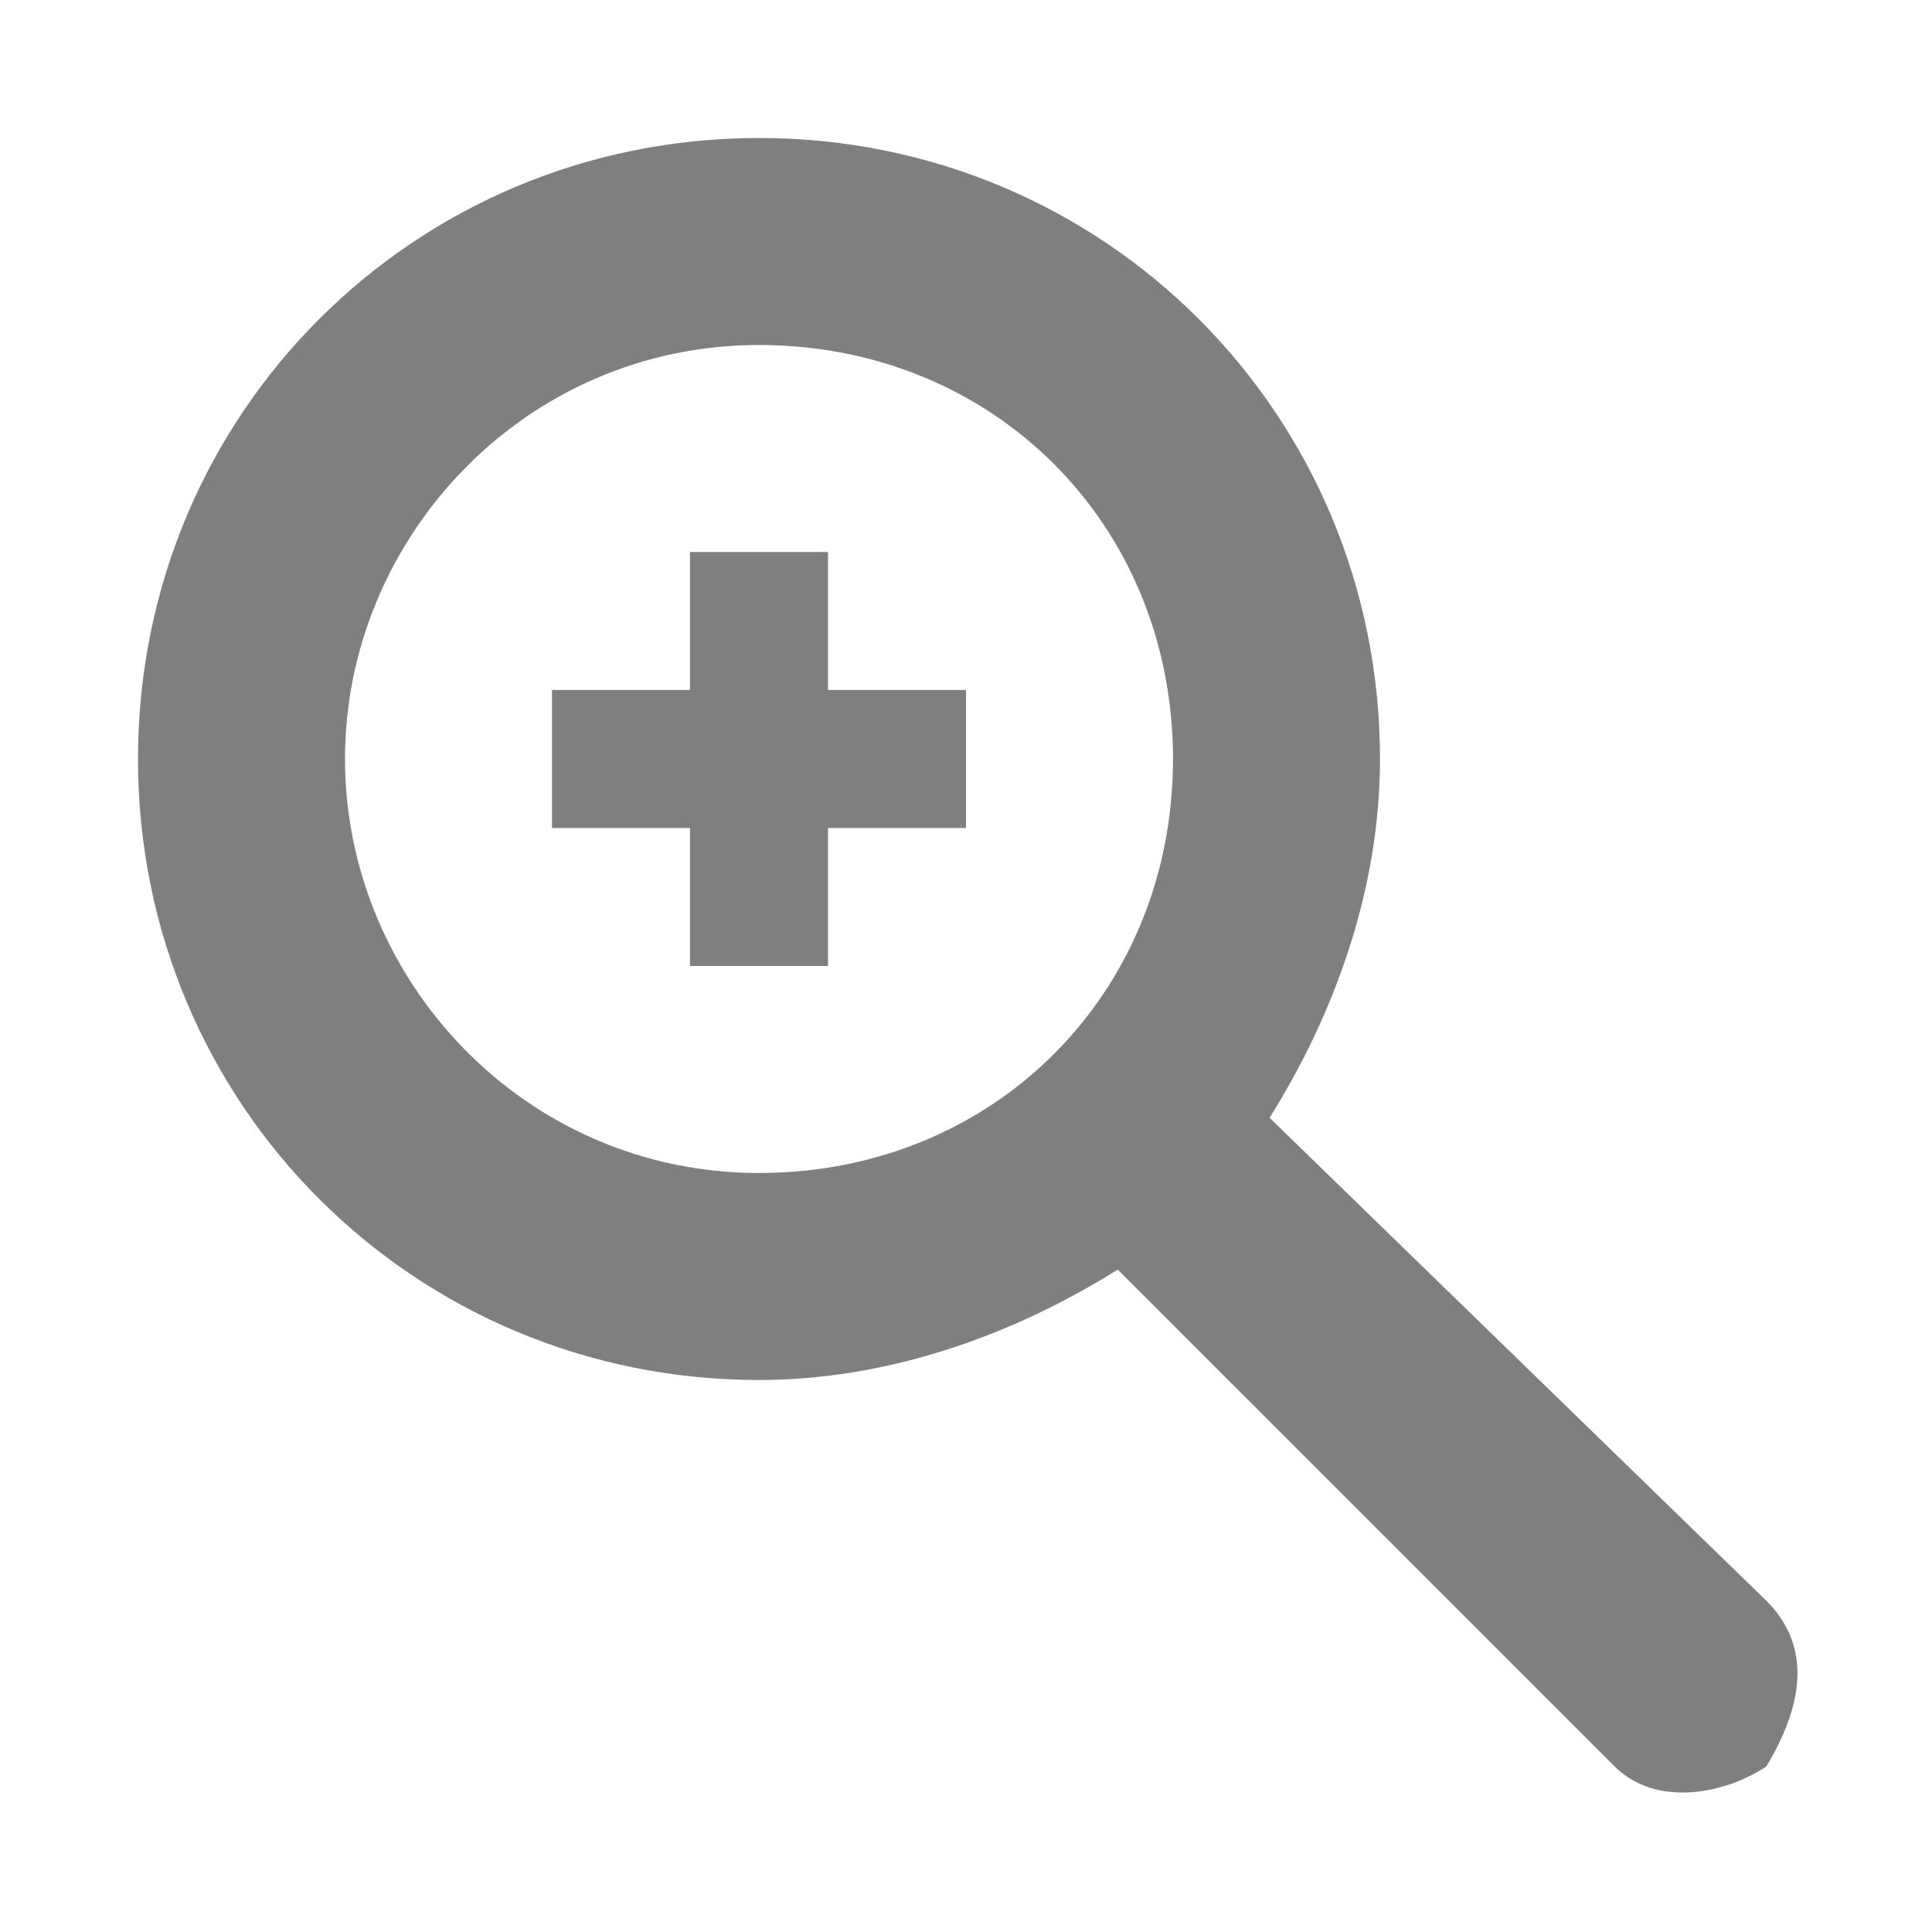
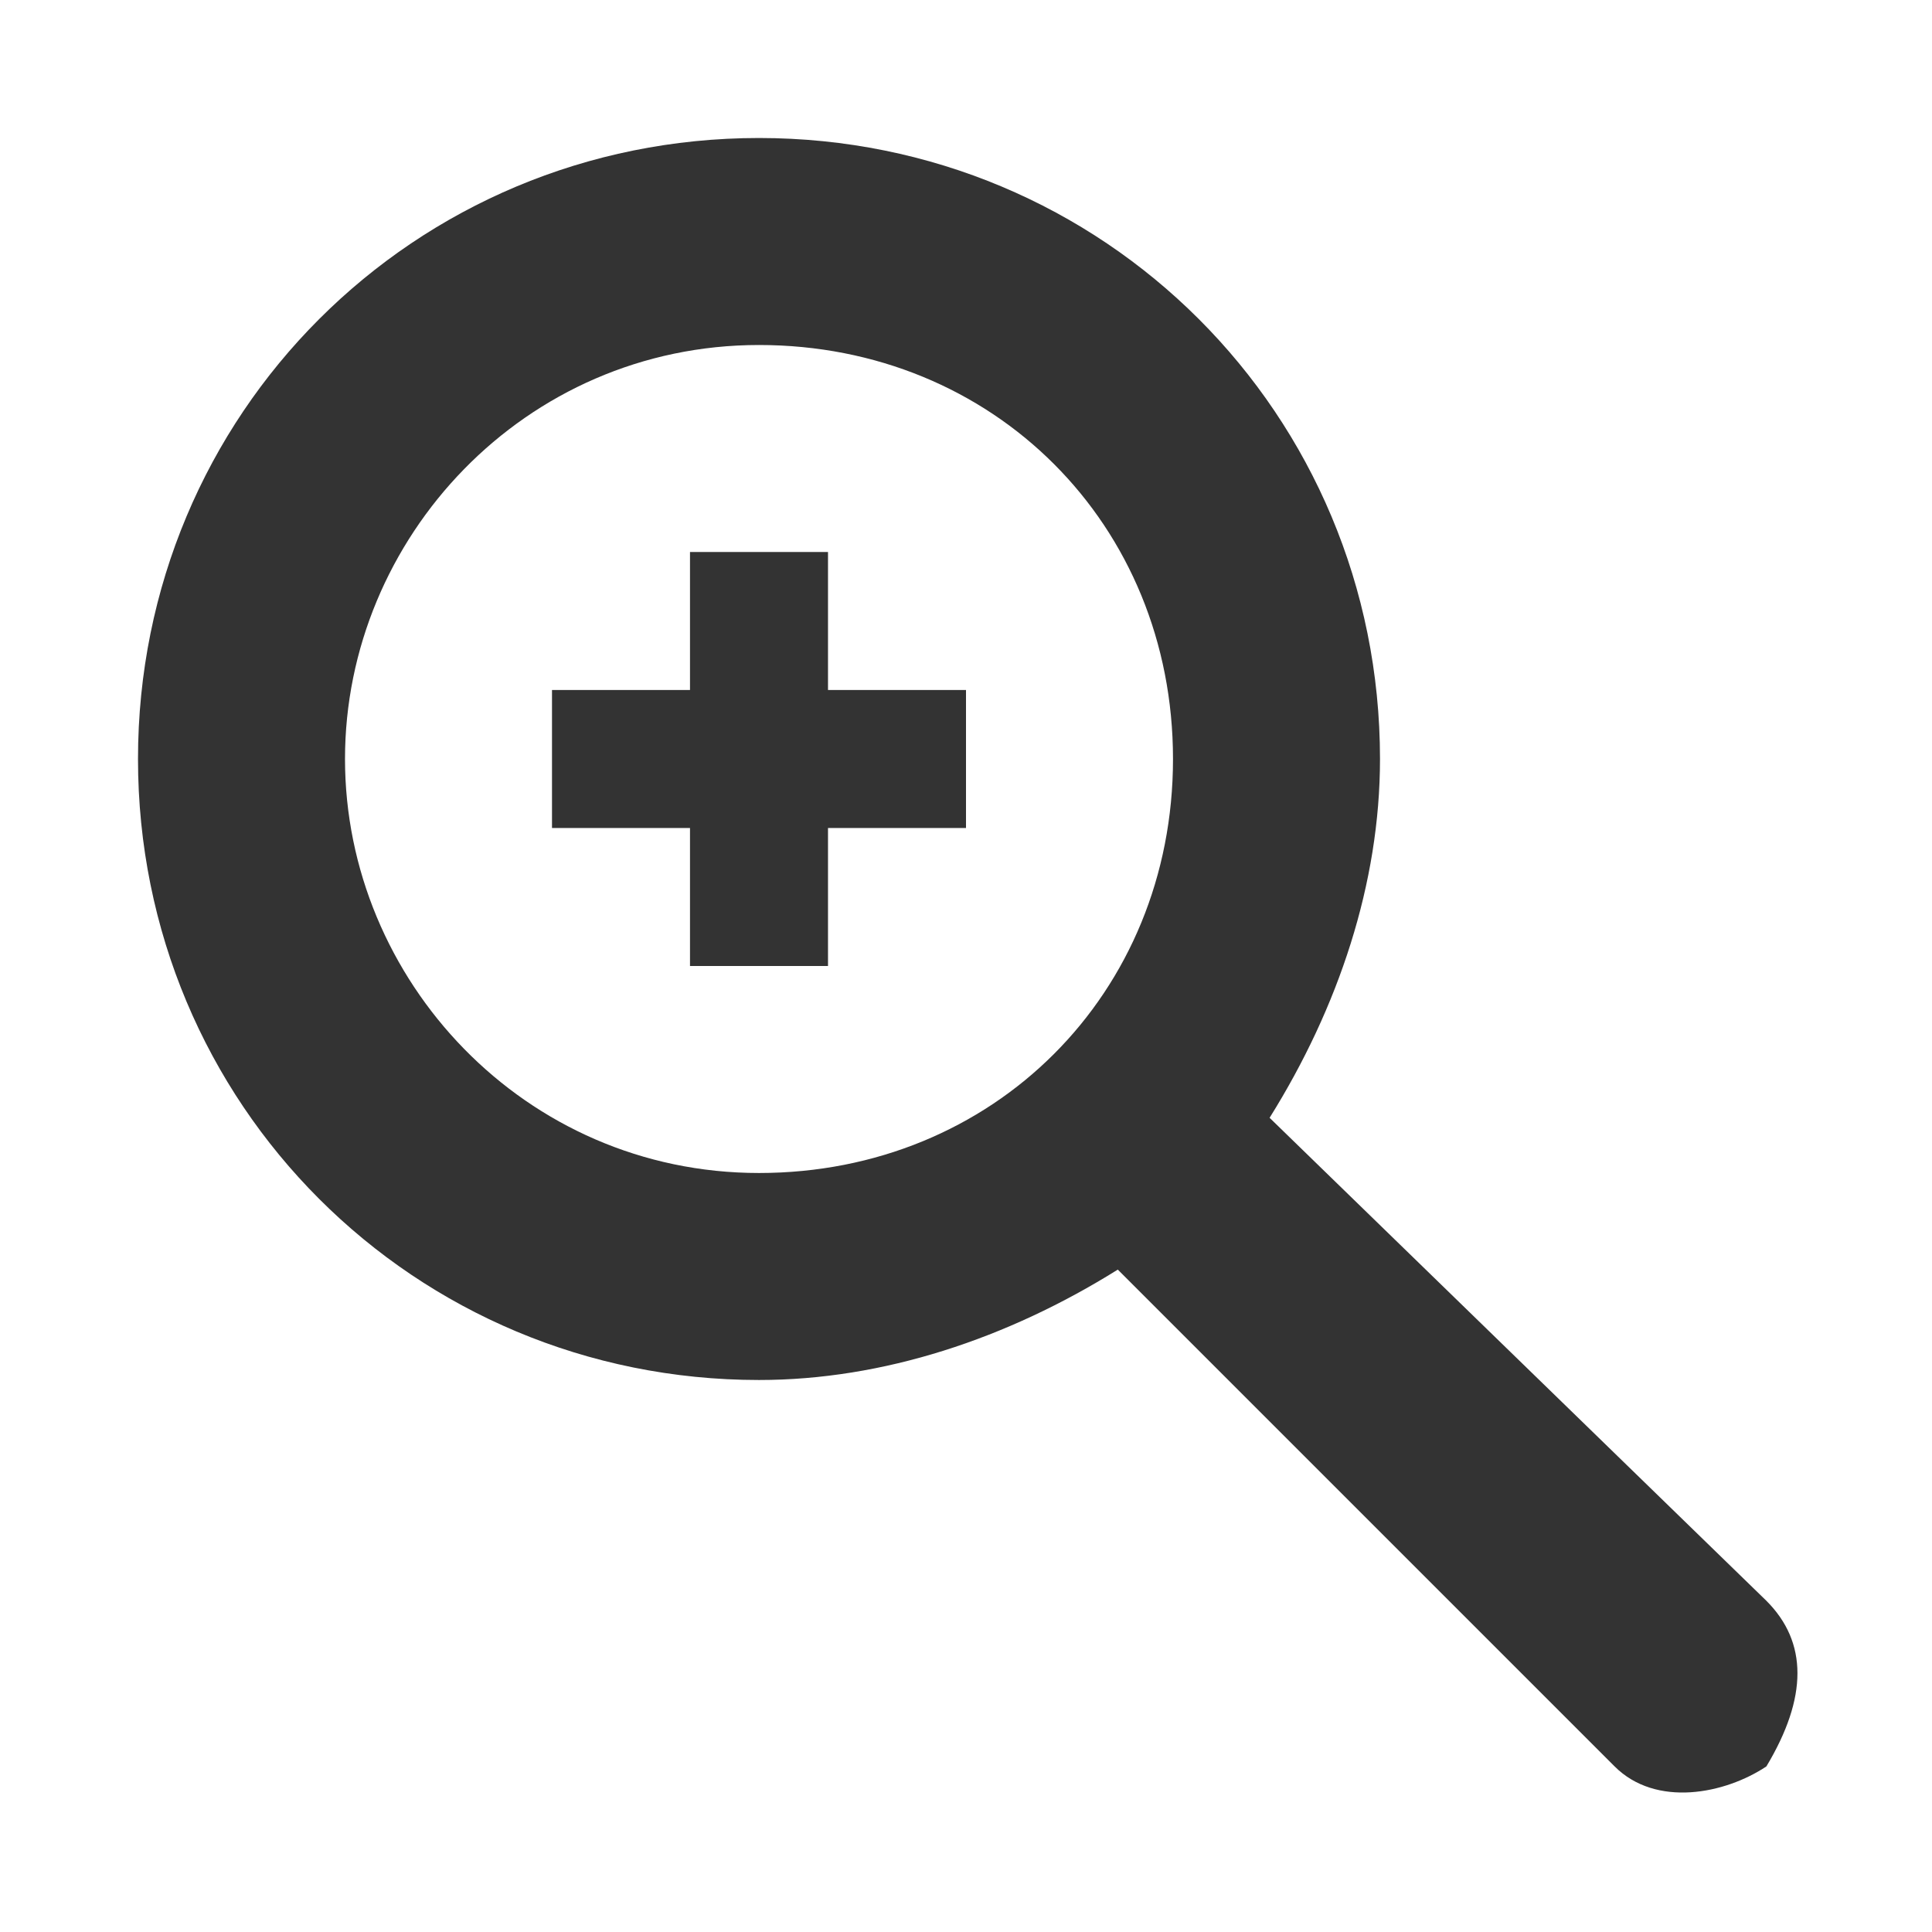
<svg xmlns="http://www.w3.org/2000/svg" version="1.1" x="0px" y="0px" width="24px" height="24px" viewBox="0 0 14 14" enable-background="new 0 0 14 14" xml:space="preserve">
-   <g fill="#7f7f7f">
+   <g fill="#333333">
    <path d="M12.8,11.6L9.2,8.1C9.7,7.3,10,6.4,10,5.5C10,3,8,1,5.5,1S1,3,1,5.5S3,10,5.5,10c0.9,0,1.8-0.3,2.6-0.8l3.6,3.6c0.3,0.3,0.8,0.2,1.1,0C13.1,12.3,13.1,11.9,12.8,11.6z M2.5,5.5c0-1.6,1.3-3,3-3s3,1.3,3,3s-1.3,3-3,3S2.5,7.1,2.5,5.5z" />
    <rect x="5" y="4" width="1" height="3" />
    <rect x="4" y="5" width="3" height="1" />
  </g>
</svg>
